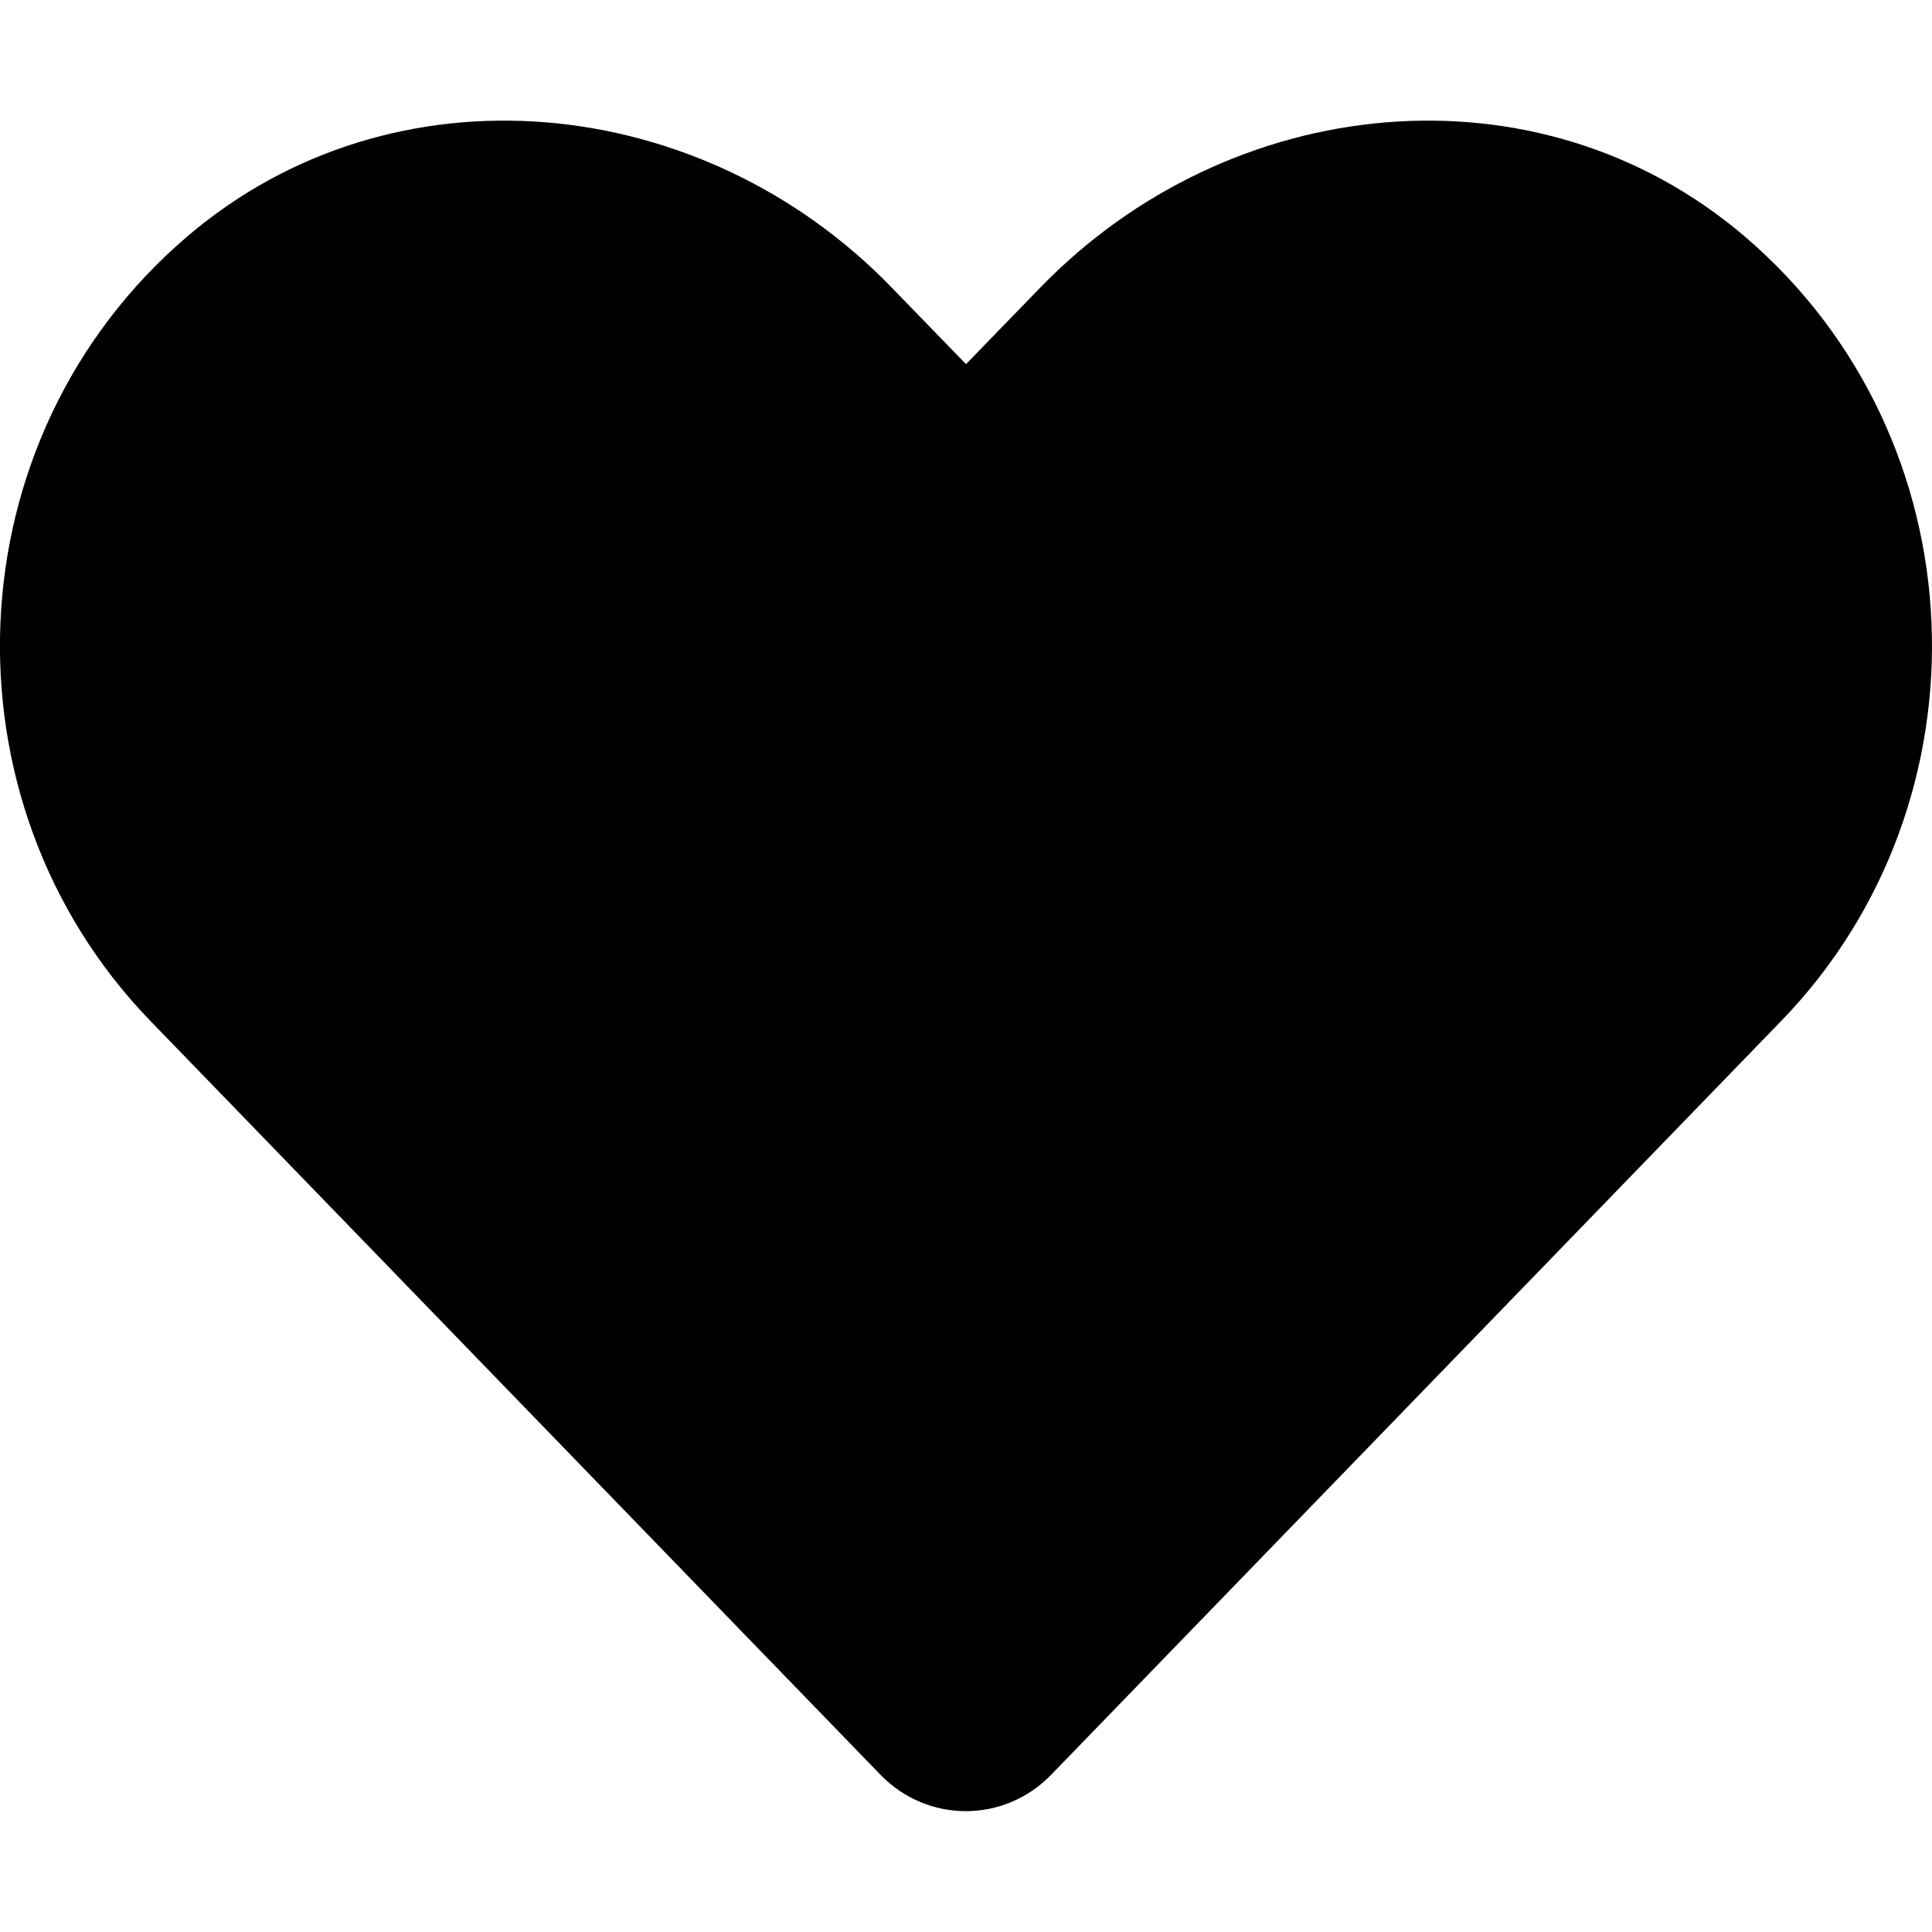
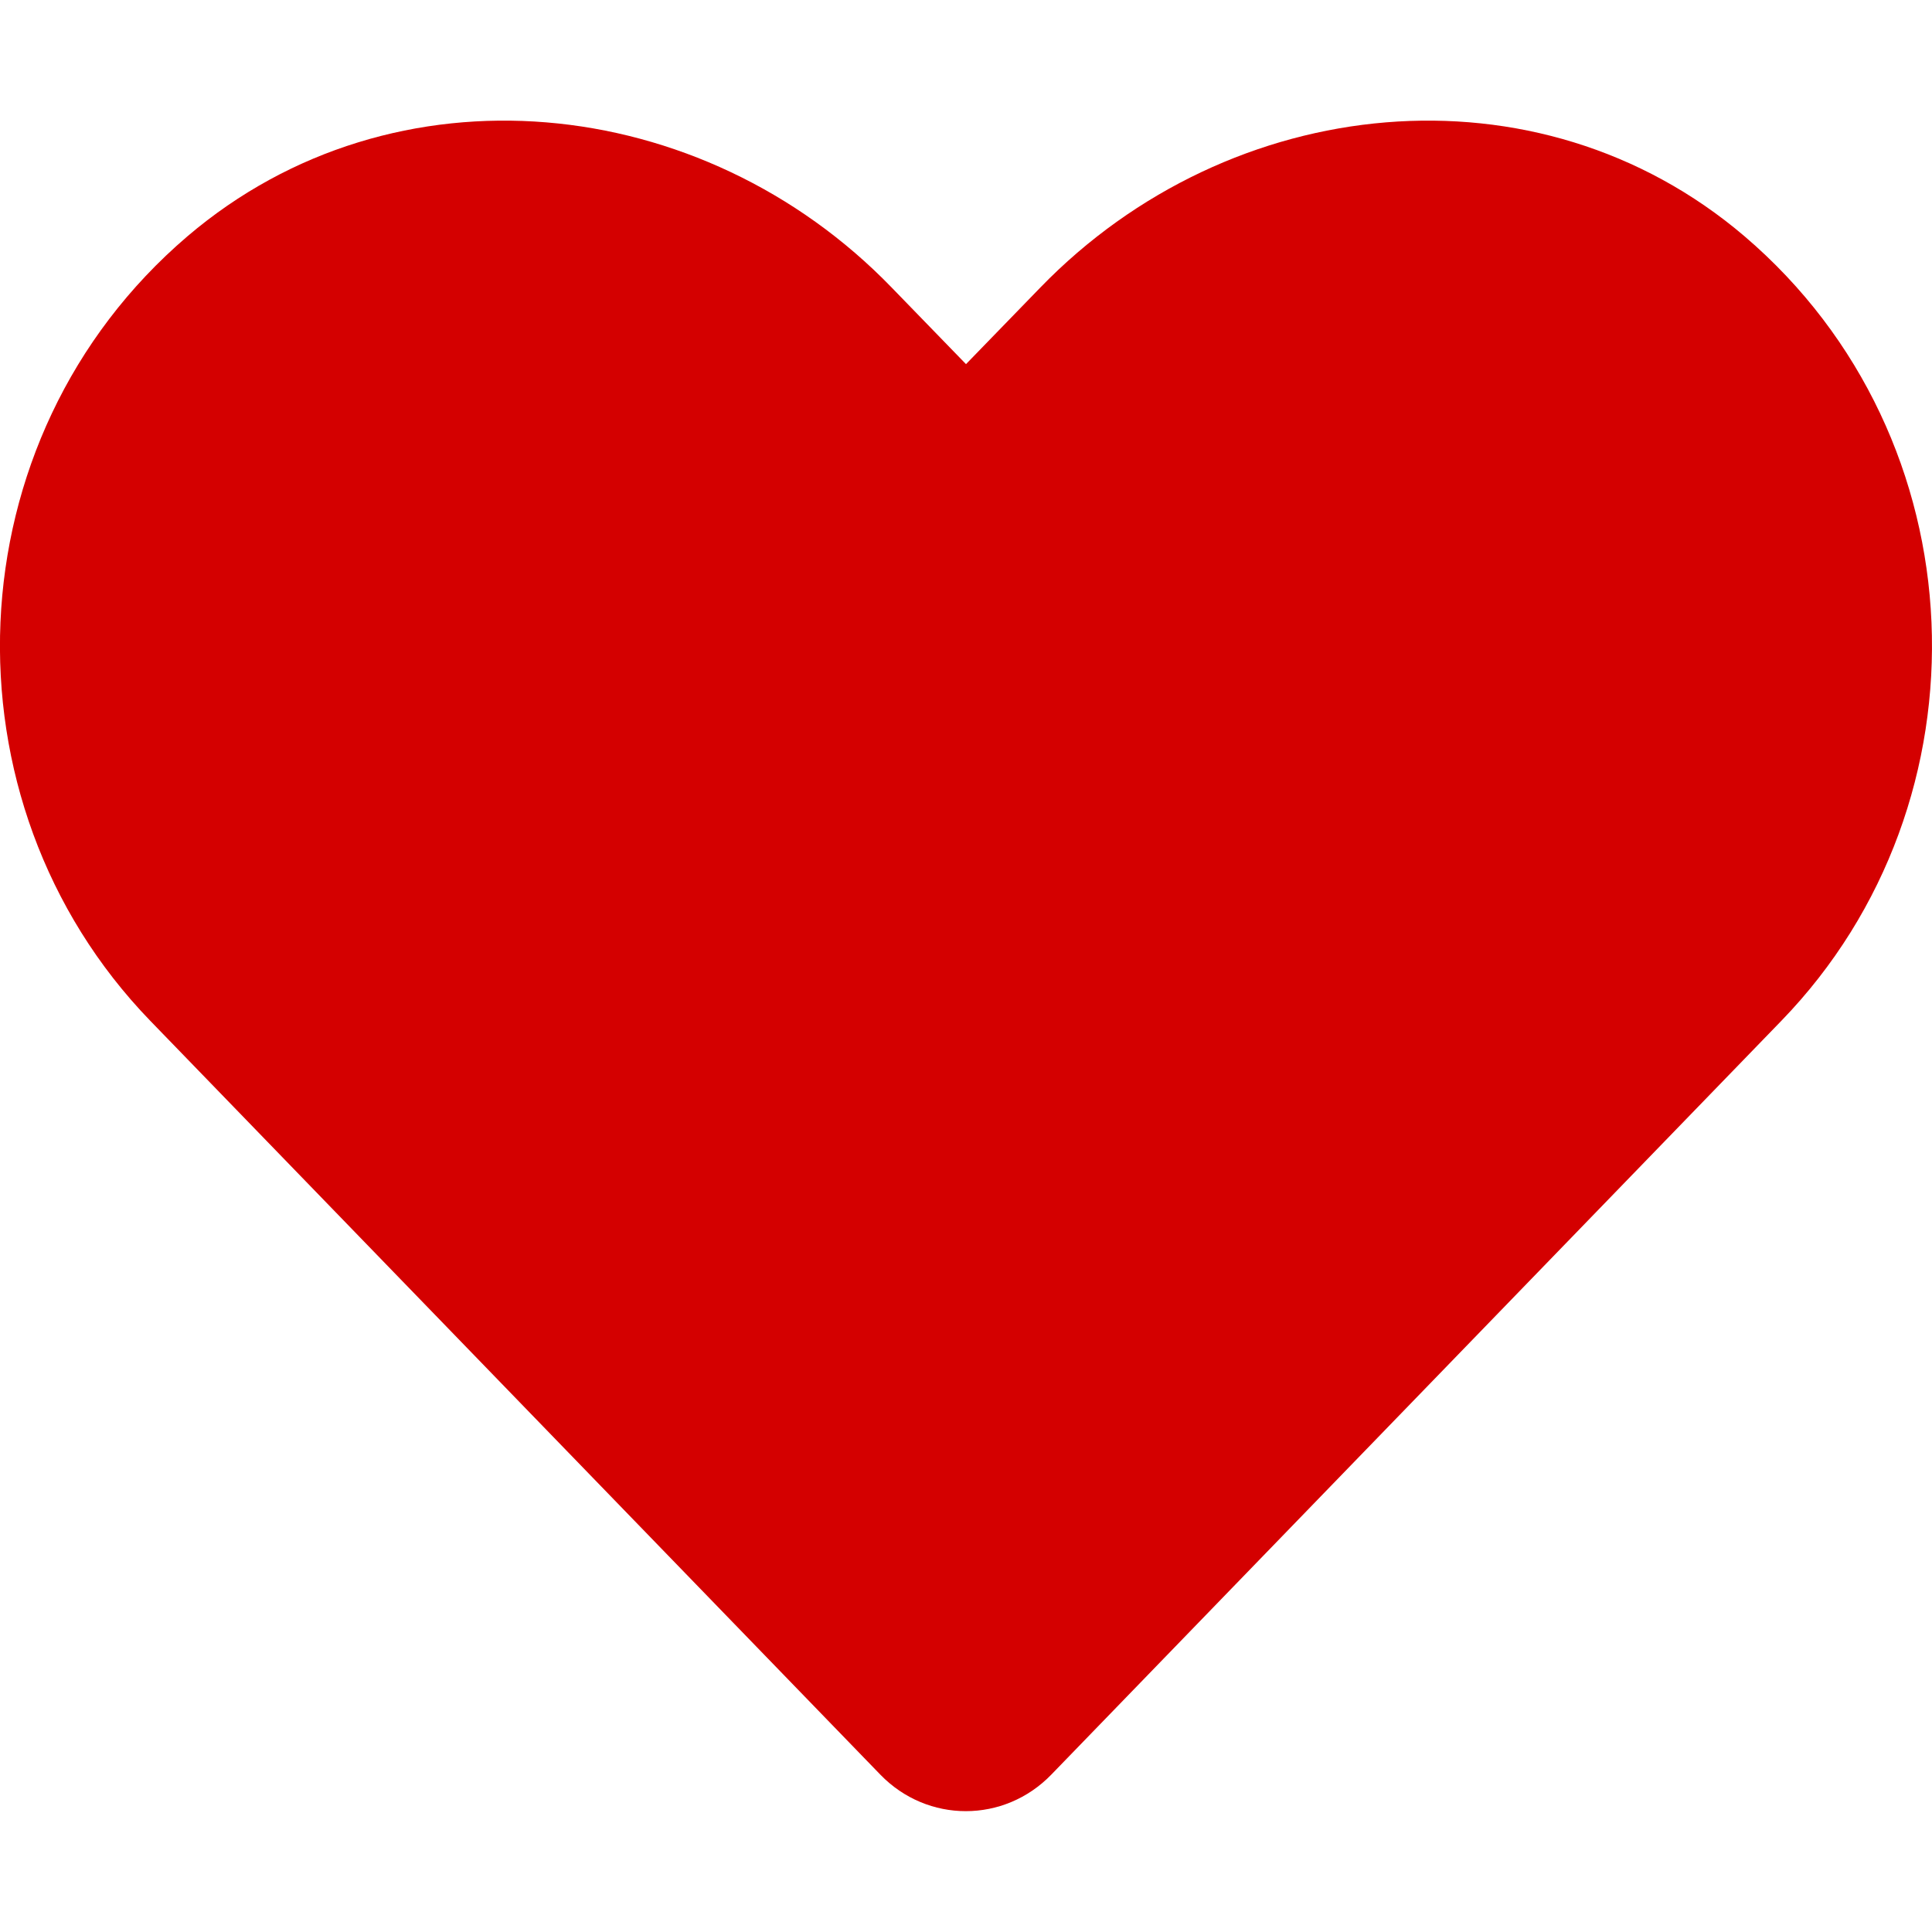
- <svg xmlns="http://www.w3.org/2000/svg" aria-hidden="true" focusable="false" data-prefix="fas" data-icon="heart" class="svg-inline--fa fa-heart fa-w-16" role="img" viewBox="0 0 512 512">
-   <path fill="currentColor" d="M462.3 62.6C407.5 15.9 326 24.3 275.7 76.2L256 96.5l-19.7-20.3C186.1 24.3 104.5 15.9 49.7 62.6c-62.8 53.6-66.1 149.8-9.9 207.9l193.5 199.8c12.5 12.9 32.8 12.9 45.3 0l193.5-199.8c56.3-58.1 53-154.3-9.8-207.9z" />
+ <svg xmlns="http://www.w3.org/2000/svg" id="svg4" version="1.1" viewBox="0 0 512 512" role="img" class="svg-inline--fa fa-heart fa-w-16" data-icon="heart" data-prefix="fas" focusable="false" aria-hidden="true">
+   <defs id="defs8" />
+   <path style="fill:#d40000" id="path2" d="M462.3 62.6C407.5 15.9 326 24.3 275.7 76.2L256 96.5l-19.7-20.3C186.1 24.3 104.5 15.9 49.7 62.6c-62.8 53.6-66.1 149.8-9.9 207.9l193.5 199.8c12.5 12.9 32.8 12.9 45.3 0l193.5-199.8c56.3-58.1 53-154.3-9.8-207.9z" fill="currentColor" />
</svg>
